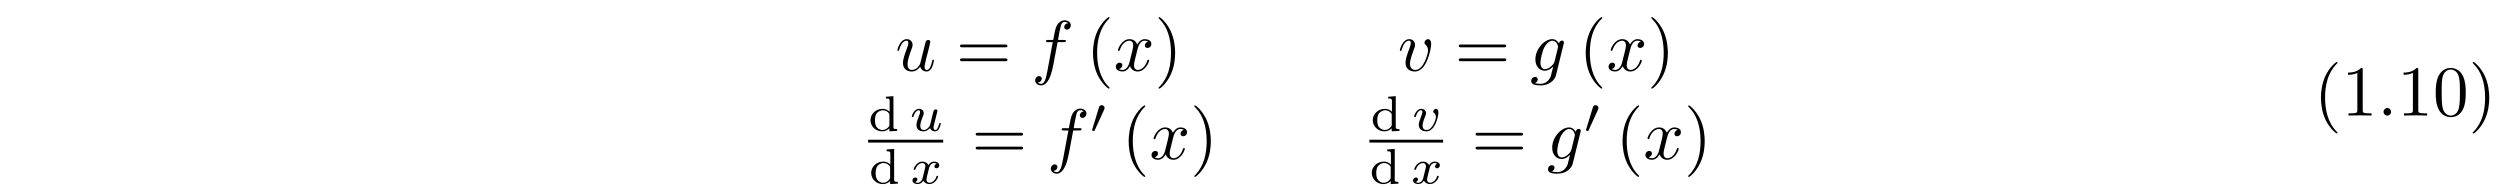
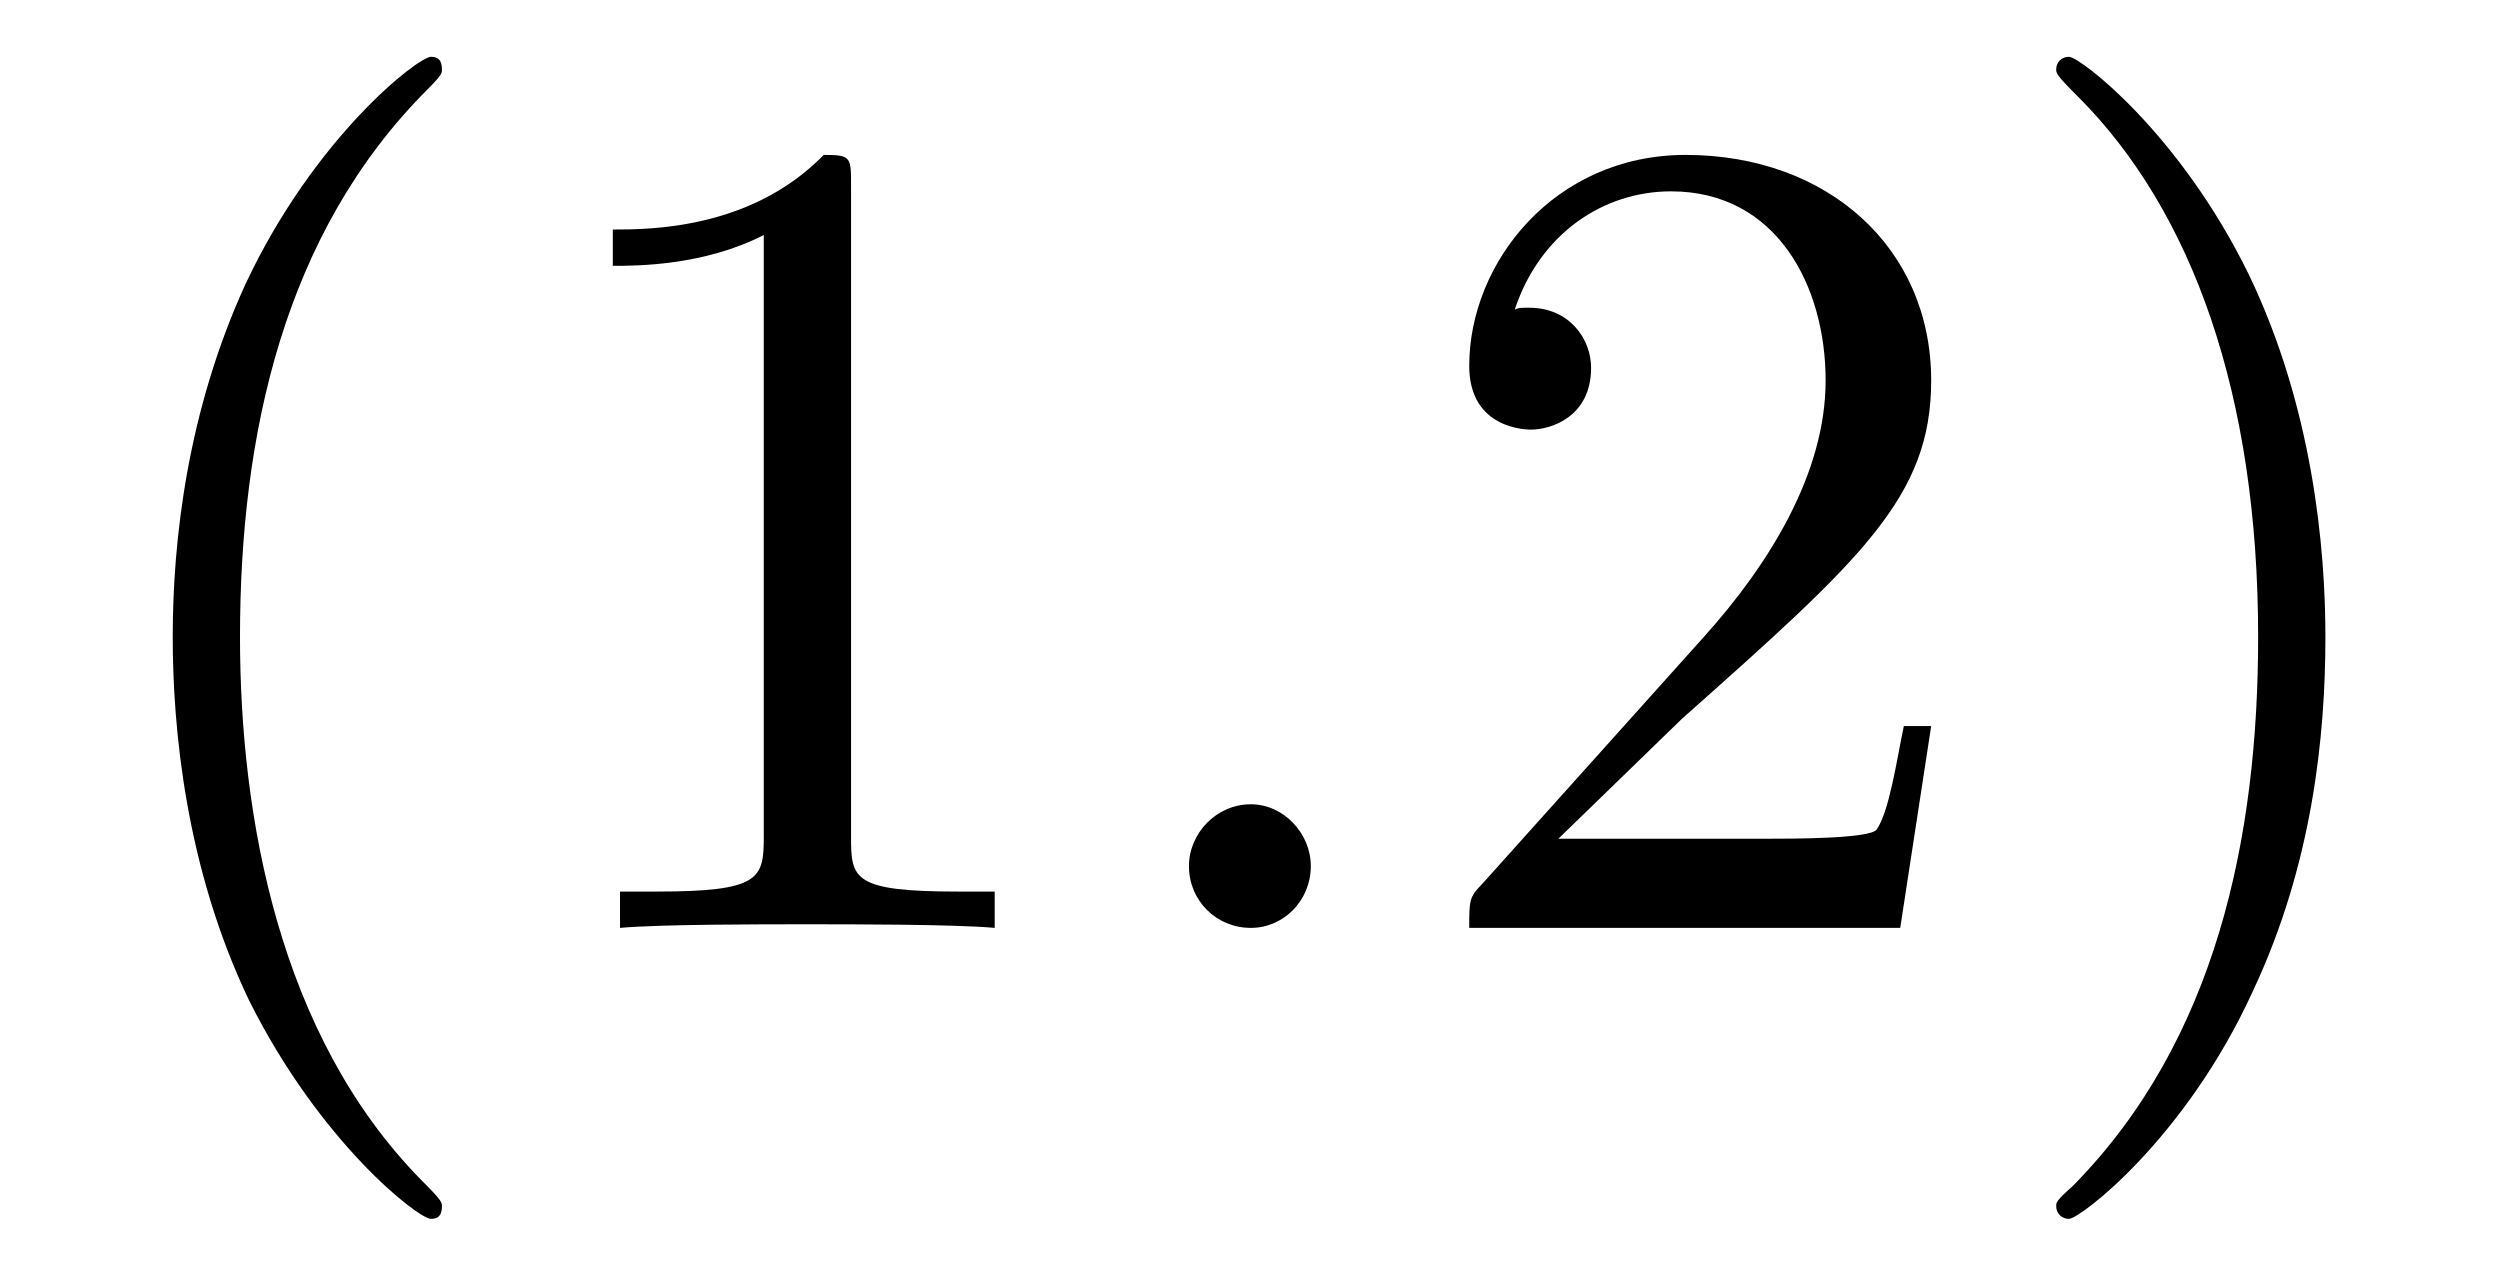
- <svg xmlns="http://www.w3.org/2000/svg" xmlns:xlink="http://www.w3.org/1999/xlink" width="348.696pt" height="26.265pt" viewBox="0 0 348.696 26.265" version="1.2">
+ <svg xmlns="http://www.w3.org/2000/svg" xmlns:xlink="http://www.w3.org/1999/xlink" viewBox="0 0 21.479 10.963" version="1.2">
  <defs>
    <g>
      <symbol overflow="visible" id="glyph0-0">
        <path style="stroke:none;" d="" />
      </symbol>
      <symbol overflow="visible" id="glyph0-1">
-         <path style="stroke:none;" d="M 5.406 -1.422 C 5.406 -1.531 5.328 -1.531 5.297 -1.531 C 5.188 -1.531 5.188 -1.484 5.156 -1.344 C 5.016 -0.781 4.828 -0.109 4.406 -0.109 C 4.203 -0.109 4.094 -0.234 4.094 -0.562 C 4.094 -0.781 4.219 -1.25 4.297 -1.609 L 4.578 -2.688 C 4.609 -2.828 4.703 -3.203 4.75 -3.359 C 4.797 -3.594 4.891 -3.969 4.891 -4.031 C 4.891 -4.203 4.75 -4.297 4.609 -4.297 C 4.562 -4.297 4.297 -4.281 4.219 -3.953 L 3.469 -0.953 C 3.453 -0.906 3.062 -0.109 2.328 -0.109 C 1.812 -0.109 1.719 -0.562 1.719 -0.922 C 1.719 -1.484 2 -2.266 2.25 -2.953 C 2.375 -3.266 2.422 -3.406 2.422 -3.594 C 2.422 -4.031 2.109 -4.406 1.609 -4.406 C 0.656 -4.406 0.297 -2.953 0.297 -2.875 C 0.297 -2.766 0.406 -2.766 0.406 -2.766 C 0.516 -2.766 0.516 -2.797 0.562 -2.953 C 0.812 -3.812 1.203 -4.188 1.578 -4.188 C 1.672 -4.188 1.828 -4.172 1.828 -3.859 C 1.828 -3.625 1.719 -3.328 1.656 -3.188 C 1.281 -2.188 1.078 -1.578 1.078 -1.094 C 1.078 -0.141 1.766 0.109 2.297 0.109 C 2.953 0.109 3.312 -0.344 3.484 -0.562 C 3.594 -0.156 3.953 0.109 4.375 0.109 C 4.719 0.109 4.953 -0.125 5.109 -0.438 C 5.281 -0.797 5.406 -1.422 5.406 -1.422 Z M 5.406 -1.422 " />
+         <path style="stroke:none;" d="M 3.297 2.391 C 3.297 2.359 3.297 2.344 3.125 2.172 C 1.891 0.922 1.562 -0.969 1.562 -2.5 C 1.562 -4.234 1.938 -5.969 3.172 -7.203 C 3.297 -7.328 3.297 -7.344 3.297 -7.375 C 3.297 -7.453 3.266 -7.484 3.203 -7.484 C 3.094 -7.484 2.203 -6.797 1.609 -5.531 C 1.109 -4.438 0.984 -3.328 0.984 -2.5 C 0.984 -1.719 1.094 -0.516 1.641 0.625 C 2.25 1.844 3.094 2.5 3.203 2.5 C 3.266 2.5 3.297 2.469 3.297 2.391 Z M 3.297 2.391 " />
      </symbol>
      <symbol overflow="visible" id="glyph0-2">
-         <path style="stroke:none;" d="M 5.5 -6.344 C 5.5 -6.797 5.047 -7.031 4.641 -7.031 C 4.297 -7.031 3.672 -6.844 3.375 -5.859 C 3.312 -5.656 3.281 -5.547 3.047 -4.297 L 2.359 -4.297 C 2.156 -4.297 2.047 -4.297 2.047 -4.109 C 2.047 -3.984 2.141 -3.984 2.328 -3.984 L 2.984 -3.984 L 2.25 -0.047 C 2.062 0.922 1.891 1.828 1.375 1.828 C 1.328 1.828 1.094 1.828 0.891 1.641 C 1.359 1.609 1.453 1.25 1.453 1.109 C 1.453 0.875 1.266 0.75 1.078 0.75 C 0.812 0.75 0.531 0.984 0.531 1.359 C 0.531 1.797 0.969 2.047 1.375 2.047 C 1.922 2.047 2.328 1.453 2.5 1.078 C 2.828 0.453 3.047 -0.75 3.062 -0.828 L 3.656 -3.984 L 4.516 -3.984 C 4.719 -3.984 4.812 -3.984 4.812 -4.188 C 4.812 -4.297 4.719 -4.297 4.547 -4.297 L 3.719 -4.297 C 3.828 -4.875 3.812 -4.859 3.922 -5.438 C 3.969 -5.641 4.109 -6.344 4.172 -6.469 C 4.25 -6.656 4.422 -6.812 4.641 -6.812 C 4.672 -6.812 4.938 -6.812 5.125 -6.625 C 4.688 -6.594 4.578 -6.234 4.578 -6.094 C 4.578 -5.859 4.766 -5.734 4.953 -5.734 C 5.219 -5.734 5.5 -5.969 5.5 -6.344 Z M 5.5 -6.344 " />
+         <path style="stroke:none;" d="M 4.172 0 L 4.172 -0.312 L 3.859 -0.312 C 2.953 -0.312 2.938 -0.422 2.938 -0.781 L 2.938 -6.375 C 2.938 -6.625 2.938 -6.641 2.703 -6.641 C 2.078 -6 1.203 -6 0.891 -6 L 0.891 -5.688 C 1.094 -5.688 1.672 -5.688 2.188 -5.953 L 2.188 -0.781 C 2.188 -0.422 2.156 -0.312 1.266 -0.312 L 0.953 -0.312 L 0.953 0 C 1.297 -0.031 2.156 -0.031 2.562 -0.031 C 2.953 -0.031 3.828 -0.031 4.172 0 Z M 4.172 0 " />
      </symbol>
      <symbol overflow="visible" id="glyph0-3">
-         <path style="stroke:none;" d="M 4.938 -1.422 C 4.938 -1.531 4.859 -1.531 4.828 -1.531 C 4.734 -1.531 4.719 -1.484 4.688 -1.422 C 4.359 -0.344 3.688 -0.109 3.375 -0.109 C 2.984 -0.109 2.828 -0.422 2.828 -0.766 C 2.828 -0.984 2.875 -1.203 2.984 -1.641 L 3.328 -3.016 C 3.391 -3.266 3.625 -4.188 4.312 -4.188 C 4.359 -4.188 4.609 -4.188 4.812 -4.062 C 4.531 -4 4.344 -3.766 4.344 -3.516 C 4.344 -3.359 4.453 -3.172 4.719 -3.172 C 4.938 -3.172 5.25 -3.344 5.25 -3.75 C 5.25 -4.266 4.672 -4.406 4.328 -4.406 C 3.75 -4.406 3.406 -3.875 3.281 -3.656 C 3.031 -4.312 2.5 -4.406 2.203 -4.406 C 1.172 -4.406 0.594 -3.125 0.594 -2.875 C 0.594 -2.766 0.719 -2.766 0.719 -2.766 C 0.797 -2.766 0.828 -2.797 0.844 -2.875 C 1.188 -3.938 1.844 -4.188 2.188 -4.188 C 2.375 -4.188 2.719 -4.094 2.719 -3.516 C 2.719 -3.203 2.547 -2.547 2.188 -1.141 C 2.031 -0.531 1.672 -0.109 1.234 -0.109 C 1.172 -0.109 0.953 -0.109 0.734 -0.234 C 0.984 -0.297 1.203 -0.5 1.203 -0.781 C 1.203 -1.047 0.984 -1.125 0.844 -1.125 C 0.531 -1.125 0.297 -0.875 0.297 -0.547 C 0.297 -0.094 0.781 0.109 1.219 0.109 C 1.891 0.109 2.25 -0.594 2.266 -0.641 C 2.391 -0.281 2.75 0.109 3.344 0.109 C 4.375 0.109 4.938 -1.172 4.938 -1.422 Z M 4.938 -1.422 " />
+         <path style="stroke:none;" d="M 4.469 -1.734 L 4.234 -1.734 C 4.172 -1.438 4.109 -1 4 -0.844 C 3.938 -0.766 3.281 -0.766 3.062 -0.766 L 1.266 -0.766 L 2.328 -1.797 C 3.875 -3.172 4.469 -3.703 4.469 -4.703 C 4.469 -5.844 3.578 -6.641 2.359 -6.641 C 1.234 -6.641 0.5 -5.719 0.5 -4.828 C 0.5 -4.281 1 -4.281 1.031 -4.281 C 1.203 -4.281 1.547 -4.391 1.547 -4.812 C 1.547 -5.062 1.359 -5.328 1.016 -5.328 C 0.938 -5.328 0.922 -5.328 0.891 -5.312 C 1.109 -5.969 1.656 -6.328 2.234 -6.328 C 3.141 -6.328 3.562 -5.516 3.562 -4.703 C 3.562 -3.906 3.078 -3.125 2.516 -2.5 L 0.609 -0.375 C 0.5 -0.266 0.5 -0.234 0.5 0 L 4.203 0 Z M 4.469 -1.734 " />
      </symbol>
      <symbol overflow="visible" id="glyph0-4">
-         <path style="stroke:none;" d="M 4.672 -3.703 C 4.672 -4.25 4.406 -4.406 4.234 -4.406 C 3.984 -4.406 3.734 -4.141 3.734 -3.922 C 3.734 -3.797 3.781 -3.734 3.891 -3.625 C 4.109 -3.422 4.234 -3.172 4.234 -2.812 C 4.234 -2.391 3.625 -0.109 2.469 -0.109 C 1.953 -0.109 1.719 -0.453 1.719 -0.984 C 1.719 -1.531 2 -2.266 2.297 -3.094 C 2.375 -3.266 2.422 -3.406 2.422 -3.594 C 2.422 -4.031 2.109 -4.406 1.609 -4.406 C 0.672 -4.406 0.297 -2.953 0.297 -2.875 C 0.297 -2.766 0.406 -2.766 0.406 -2.766 C 0.516 -2.766 0.516 -2.797 0.562 -2.953 C 0.859 -3.953 1.281 -4.188 1.578 -4.188 C 1.656 -4.188 1.828 -4.188 1.828 -3.875 C 1.828 -3.625 1.719 -3.344 1.656 -3.172 C 1.219 -2.016 1.094 -1.562 1.094 -1.125 C 1.094 -0.047 1.969 0.109 2.422 0.109 C 4.094 0.109 4.672 -3.188 4.672 -3.703 Z M 4.672 -3.703 " />
-       </symbol>
-       <symbol overflow="visible" id="glyph0-5">
-         <path style="stroke:none;" d="M 3.594 0.672 L 4.688 -3.766 C 4.703 -3.812 4.719 -3.875 4.719 -3.938 C 4.719 -4.109 4.609 -4.203 4.438 -4.203 C 4.344 -4.203 4.062 -4.141 4.031 -3.781 C 3.844 -4.141 3.5 -4.406 3.094 -4.406 C 1.969 -4.406 0.734 -3.016 0.734 -1.578 C 0.734 -0.594 1.328 0 2.047 0 C 2.641 0 3.109 -0.469 3.203 -0.578 L 3.219 -0.562 L 2.891 0.75 C 2.844 0.844 2.516 1.828 1.453 1.828 C 1.266 1.828 0.938 1.812 0.656 1.719 C 0.953 1.641 1.062 1.375 1.062 1.203 C 1.062 1.047 0.953 0.859 0.688 0.859 C 0.469 0.859 0.156 1.031 0.156 1.438 C 0.156 1.844 0.516 2.047 1.469 2.047 C 2.719 2.047 3.438 1.266 3.594 0.672 Z M 3.875 -3.188 L 3.406 -1.281 C 3.344 -1.016 3.109 -0.766 2.891 -0.578 C 2.688 -0.406 2.375 -0.219 2.078 -0.219 C 1.578 -0.219 1.438 -0.734 1.438 -1.141 C 1.438 -1.609 1.719 -2.797 2 -3.297 C 2.266 -3.781 2.688 -4.188 3.109 -4.188 C 3.766 -4.188 3.906 -3.375 3.906 -3.328 C 3.906 -3.281 3.891 -3.219 3.875 -3.188 Z M 3.875 -3.188 " />
+         <path style="stroke:none;" d="M 2.875 -2.5 C 2.875 -3.266 2.766 -4.469 2.219 -5.609 C 1.625 -6.828 0.766 -7.484 0.672 -7.484 C 0.609 -7.484 0.562 -7.438 0.562 -7.375 C 0.562 -7.344 0.562 -7.328 0.75 -7.141 C 1.734 -6.156 2.297 -4.578 2.297 -2.5 C 2.297 -0.781 1.938 0.969 0.703 2.219 C 0.562 2.344 0.562 2.359 0.562 2.391 C 0.562 2.453 0.609 2.5 0.672 2.5 C 0.766 2.5 1.672 1.812 2.25 0.547 C 2.766 -0.547 2.875 -1.656 2.875 -2.5 Z M 2.875 -2.5 " />
      </symbol>
      <symbol overflow="visible" id="glyph1-0">
        <path style="stroke:none;" d="" />
      </symbol>
      <symbol overflow="visible" id="glyph1-1">
-         <path style="stroke:none;" d="M 7.188 -3.453 C 7.188 -3.656 7 -3.656 6.859 -3.656 L 0.891 -3.656 C 0.75 -3.656 0.562 -3.656 0.562 -3.453 C 0.562 -3.266 0.75 -3.266 0.891 -3.266 L 6.844 -3.266 C 7 -3.266 7.188 -3.266 7.188 -3.453 Z M 7.188 -1.531 C 7.188 -1.719 7 -1.719 6.844 -1.719 L 0.891 -1.719 C 0.75 -1.719 0.562 -1.719 0.562 -1.531 C 0.562 -1.328 0.75 -1.328 0.891 -1.328 L 6.859 -1.328 C 7 -1.328 7.188 -1.328 7.188 -1.531 Z M 7.188 -1.531 " />
-       </symbol>
-       <symbol overflow="visible" id="glyph1-2">
-         <path style="stroke:none;" d="M 3.297 2.391 C 3.297 2.359 3.297 2.344 3.125 2.172 C 1.891 0.922 1.562 -0.969 1.562 -2.5 C 1.562 -4.234 1.938 -5.969 3.172 -7.203 C 3.297 -7.328 3.297 -7.344 3.297 -7.375 C 3.297 -7.453 3.266 -7.484 3.203 -7.484 C 3.094 -7.484 2.203 -6.797 1.609 -5.531 C 1.109 -4.438 0.984 -3.328 0.984 -2.5 C 0.984 -1.719 1.094 -0.516 1.641 0.625 C 2.25 1.844 3.094 2.5 3.203 2.5 C 3.266 2.5 3.297 2.469 3.297 2.391 Z M 3.297 2.391 " />
-       </symbol>
-       <symbol overflow="visible" id="glyph1-3">
-         <path style="stroke:none;" d="M 2.875 -2.5 C 2.875 -3.266 2.766 -4.469 2.219 -5.609 C 1.625 -6.828 0.766 -7.484 0.672 -7.484 C 0.609 -7.484 0.562 -7.438 0.562 -7.375 C 0.562 -7.344 0.562 -7.328 0.75 -7.141 C 1.734 -6.156 2.297 -4.578 2.297 -2.5 C 2.297 -0.781 1.938 0.969 0.703 2.219 C 0.562 2.344 0.562 2.359 0.562 2.391 C 0.562 2.453 0.609 2.5 0.672 2.5 C 0.766 2.5 1.672 1.812 2.25 0.547 C 2.766 -0.547 2.875 -1.656 2.875 -2.5 Z M 2.875 -2.5 " />
-       </symbol>
-       <symbol overflow="visible" id="glyph1-4">
-         <path style="stroke:none;" d="M 4.172 0 L 4.172 -0.312 L 3.859 -0.312 C 2.953 -0.312 2.938 -0.422 2.938 -0.781 L 2.938 -6.375 C 2.938 -6.625 2.938 -6.641 2.703 -6.641 C 2.078 -6 1.203 -6 0.891 -6 L 0.891 -5.688 C 1.094 -5.688 1.672 -5.688 2.188 -5.953 L 2.188 -0.781 C 2.188 -0.422 2.156 -0.312 1.266 -0.312 L 0.953 -0.312 L 0.953 0 C 1.297 -0.031 2.156 -0.031 2.562 -0.031 C 2.953 -0.031 3.828 -0.031 4.172 0 Z M 4.172 0 " />
-       </symbol>
-       <symbol overflow="visible" id="glyph1-5">
        <path style="stroke:none;" d="M 1.906 -0.531 C 1.906 -0.812 1.672 -1.062 1.391 -1.062 C 1.094 -1.062 0.859 -0.812 0.859 -0.531 C 0.859 -0.234 1.094 0 1.391 0 C 1.672 0 1.906 -0.234 1.906 -0.531 Z M 1.906 -0.531 " />
      </symbol>
-       <symbol overflow="visible" id="glyph1-6">
-         <path style="stroke:none;" d="M 4.578 -3.188 C 4.578 -3.984 4.531 -4.781 4.188 -5.516 C 3.734 -6.484 2.906 -6.641 2.5 -6.641 C 1.891 -6.641 1.172 -6.375 0.75 -5.453 C 0.438 -4.766 0.391 -3.984 0.391 -3.188 C 0.391 -2.438 0.422 -1.547 0.844 -0.781 C 1.266 0.016 2 0.219 2.484 0.219 C 3.016 0.219 3.781 0.016 4.219 -0.938 C 4.531 -1.625 4.578 -2.406 4.578 -3.188 Z M 3.766 -3.312 C 3.766 -2.562 3.766 -1.891 3.656 -1.25 C 3.5 -0.297 2.938 0 2.484 0 C 2.094 0 1.5 -0.25 1.328 -1.203 C 1.219 -1.797 1.219 -2.719 1.219 -3.312 C 1.219 -3.953 1.219 -4.609 1.297 -5.141 C 1.484 -6.328 2.234 -6.422 2.484 -6.422 C 2.812 -6.422 3.469 -6.234 3.656 -5.25 C 3.766 -4.688 3.766 -3.938 3.766 -3.312 Z M 3.766 -3.312 " />
-       </symbol>
-       <symbol overflow="visible" id="glyph2-0">
-         <path style="stroke:none;" d="" />
-       </symbol>
-       <symbol overflow="visible" id="glyph2-1">
-         <path style="stroke:none;" d="M 4.047 0 L 4.047 -0.25 C 3.578 -0.25 3.531 -0.297 3.531 -0.641 L 3.531 -4.844 L 2.484 -4.766 L 2.484 -4.516 C 2.953 -4.516 3 -4.453 3 -4.125 L 3 -2.672 C 2.75 -2.922 2.406 -3.078 2.031 -3.078 C 1.094 -3.078 0.328 -2.375 0.328 -1.5 C 0.328 -0.625 1.062 0.062 1.938 0.062 C 2.516 0.062 2.859 -0.234 2.969 -0.359 L 2.969 0.062 Z M 2.969 -0.734 C 2.797 -0.406 2.438 -0.125 1.984 -0.125 C 1.594 -0.125 1.312 -0.359 1.172 -0.562 C 1.031 -0.766 0.953 -1.047 0.953 -1.484 C 0.953 -1.656 0.953 -2.172 1.234 -2.5 C 1.516 -2.812 1.859 -2.875 2.062 -2.875 C 2.391 -2.875 2.703 -2.719 2.891 -2.469 C 2.969 -2.359 2.969 -2.359 2.969 -2.219 Z M 2.969 -0.734 " />
-       </symbol>
-       <symbol overflow="visible" id="glyph3-0">
-         <path style="stroke:none;" d="" />
-       </symbol>
-       <symbol overflow="visible" id="glyph3-1">
-         <path style="stroke:none;" d="M 4.375 -1 C 4.375 -1.094 4.281 -1.094 4.266 -1.094 C 4.156 -1.094 4.156 -1.062 4.109 -0.875 C 4.016 -0.547 3.891 -0.125 3.594 -0.125 C 3.422 -0.125 3.359 -0.281 3.359 -0.469 C 3.359 -0.578 3.422 -0.844 3.469 -1.016 L 3.781 -2.266 C 3.828 -2.438 3.906 -2.75 3.906 -2.781 C 3.906 -2.922 3.797 -3 3.672 -3 C 3.422 -3 3.359 -2.797 3.312 -2.578 L 2.953 -1.125 C 2.906 -0.984 2.844 -0.719 2.844 -0.719 C 2.703 -0.5 2.422 -0.125 2 -0.125 C 1.516 -0.125 1.516 -0.578 1.516 -0.703 C 1.516 -1.109 1.703 -1.609 1.906 -2.125 C 1.953 -2.266 2 -2.359 2 -2.469 C 2 -2.844 1.688 -3.078 1.344 -3.078 C 0.641 -3.078 0.328 -2.125 0.328 -2 C 0.328 -1.922 0.422 -1.922 0.453 -1.922 C 0.547 -1.922 0.547 -1.953 0.578 -2.031 C 0.734 -2.594 1.047 -2.875 1.312 -2.875 C 1.438 -2.875 1.484 -2.797 1.484 -2.641 C 1.484 -2.469 1.438 -2.328 1.359 -2.172 C 0.984 -1.203 0.984 -1 0.984 -0.812 C 0.984 -0.703 0.984 -0.375 1.25 -0.156 C 1.453 0.016 1.719 0.062 1.969 0.062 C 2.406 0.062 2.641 -0.172 2.875 -0.391 C 3.031 0.062 3.484 0.062 3.578 0.062 C 3.812 0.062 4 -0.062 4.125 -0.297 C 4.281 -0.578 4.375 -0.969 4.375 -1 Z M 4.375 -1 " />
-       </symbol>
-       <symbol overflow="visible" id="glyph3-2">
-         <path style="stroke:none;" d="M 3.906 -1 C 3.906 -1.094 3.812 -1.094 3.797 -1.094 C 3.688 -1.094 3.688 -1.047 3.656 -0.969 C 3.516 -0.484 3.094 -0.125 2.703 -0.125 C 2.422 -0.125 2.281 -0.312 2.281 -0.578 C 2.281 -0.766 2.453 -1.391 2.641 -2.172 C 2.781 -2.703 3.094 -2.875 3.328 -2.875 C 3.328 -2.875 3.547 -2.875 3.703 -2.781 C 3.484 -2.719 3.391 -2.516 3.391 -2.391 C 3.391 -2.25 3.516 -2.141 3.672 -2.141 C 3.828 -2.141 4.062 -2.266 4.062 -2.562 C 4.062 -2.953 3.609 -3.078 3.344 -3.078 C 2.984 -3.078 2.703 -2.844 2.562 -2.578 C 2.438 -2.859 2.109 -3.078 1.719 -3.078 C 0.938 -3.078 0.5 -2.219 0.5 -2 C 0.5 -1.922 0.594 -1.922 0.609 -1.922 C 0.703 -1.922 0.703 -1.938 0.75 -2.031 C 0.922 -2.578 1.359 -2.875 1.703 -2.875 C 1.938 -2.875 2.125 -2.75 2.125 -2.422 C 2.125 -2.281 2.031 -1.938 1.969 -1.688 L 1.734 -0.734 C 1.672 -0.5 1.438 -0.125 1.078 -0.125 C 1.062 -0.125 0.844 -0.125 0.703 -0.219 C 0.984 -0.312 1.016 -0.562 1.016 -0.609 C 1.016 -0.766 0.891 -0.859 0.734 -0.859 C 0.531 -0.859 0.328 -0.703 0.328 -0.438 C 0.328 -0.094 0.719 0.062 1.062 0.062 C 1.391 0.062 1.672 -0.125 1.844 -0.422 C 2.016 -0.062 2.391 0.062 2.672 0.062 C 3.484 0.062 3.906 -0.797 3.906 -1 Z M 3.906 -1 " />
-       </symbol>
-       <symbol overflow="visible" id="glyph3-3">
-         <path style="stroke:none;" d="M 3.719 -2.531 C 3.719 -3.078 3.391 -3.078 3.375 -3.078 C 3.188 -3.078 3 -2.891 3 -2.703 C 3 -2.594 3.062 -2.531 3.109 -2.5 C 3.234 -2.391 3.375 -2.219 3.375 -1.938 C 3.375 -1.625 2.906 -0.125 2.078 -0.125 C 1.516 -0.125 1.516 -0.625 1.516 -0.75 C 1.516 -1.062 1.641 -1.453 1.906 -2.109 C 1.953 -2.25 2 -2.359 2 -2.469 C 2 -2.844 1.688 -3.078 1.344 -3.078 C 0.641 -3.078 0.328 -2.125 0.328 -2 C 0.328 -1.922 0.422 -1.922 0.453 -1.922 C 0.547 -1.922 0.547 -1.953 0.578 -2.031 C 0.734 -2.594 1.031 -2.875 1.312 -2.875 C 1.438 -2.875 1.484 -2.797 1.484 -2.641 C 1.484 -2.469 1.438 -2.328 1.359 -2.172 C 1.062 -1.391 0.984 -1.094 0.984 -0.844 C 0.984 -0.156 1.531 0.062 2.062 0.062 C 3.234 0.062 3.719 -1.953 3.719 -2.531 Z M 3.719 -2.531 " />
-       </symbol>
-       <symbol overflow="visible" id="glyph4-0">
-         <path style="stroke:none;" d="" />
-       </symbol>
-       <symbol overflow="visible" id="glyph4-1">
-         <path style="stroke:none;" d="M 2.078 -3.516 C 2.078 -3.734 1.891 -3.891 1.672 -3.891 C 1.391 -3.891 1.328 -3.672 1.297 -3.578 L 0.375 -0.562 L 0.328 -0.438 C 0.328 -0.359 0.547 -0.281 0.609 -0.281 C 0.656 -0.281 0.688 -0.328 0.703 -0.391 L 2.031 -3.297 C 2.062 -3.359 2.078 -3.422 2.078 -3.516 Z M 2.078 -3.516 " />
-       </symbol>
    </g>
+     <clipPath id="clip1">
+       <path d="M 1 0 L 9 0 L 9 10.965 L 1 10.965 Z M 1 0 " />
+     </clipPath>
+     <clipPath id="clip2">
+       <path d="M 12 0 L 20 0 L 20 10.965 L 12 10.965 Z M 12 0 " />
+     </clipPath>
  </defs>
  <g id="surface1">
-     <g style="fill:rgb(0%,0%,0%);fill-opacity:1;">
-       <use xlink:href="#glyph0-1" x="124.866" y="9.865" />
+     <g clip-path="url(#clip1)" clip-rule="nonzero">
+       <g style="fill:rgb(0%,0%,0%);fill-opacity:1;">
+         <use xlink:href="#glyph0-1" x="0.5" y="7.972" />
+         <use xlink:href="#glyph0-2" x="4.374" y="7.972" />
+       </g>
    </g>
    <g style="fill:rgb(0%,0%,0%);fill-opacity:1;">
-       <use xlink:href="#glyph1-1" x="133.337" y="9.865" />
+       <use xlink:href="#glyph1-1" x="9.356" y="7.972" />
    </g>
-     <g style="fill:rgb(0%,0%,0%);fill-opacity:1;">
-       <use xlink:href="#glyph0-2" x="143.853" y="9.865" />
-     </g>
-     <g style="fill:rgb(0%,0%,0%);fill-opacity:1;">
-       <use xlink:href="#glyph1-2" x="151.463" y="9.865" />
-     </g>
-     <g style="fill:rgb(0%,0%,0%);fill-opacity:1;">
-       <use xlink:href="#glyph0-3" x="155.338" y="9.865" />
-     </g>
-     <g style="fill:rgb(0%,0%,0%);fill-opacity:1;">
-       <use xlink:href="#glyph1-3" x="161.032" y="9.865" />
-     </g>
-     <g style="fill:rgb(0%,0%,0%);fill-opacity:1;">
-       <use xlink:href="#glyph0-4" x="194.948" y="9.865" />
-     </g>
-     <g style="fill:rgb(0%,0%,0%);fill-opacity:1;">
-       <use xlink:href="#glyph1-1" x="202.902" y="9.865" />
-     </g>
-     <g style="fill:rgb(0%,0%,0%);fill-opacity:1;">
-       <use xlink:href="#glyph0-5" x="213.418" y="9.865" />
-     </g>
-     <g style="fill:rgb(0%,0%,0%);fill-opacity:1;">
-       <use xlink:href="#glyph1-2" x="220.188" y="9.865" />
-     </g>
-     <g style="fill:rgb(0%,0%,0%);fill-opacity:1;">
-       <use xlink:href="#glyph0-3" x="224.062" y="9.865" />
-     </g>
-     <g style="fill:rgb(0%,0%,0%);fill-opacity:1;">
-       <use xlink:href="#glyph1-3" x="229.756" y="9.865" />
-     </g>
-     <g style="fill:rgb(0%,0%,0%);fill-opacity:1;">
-       <use xlink:href="#glyph2-1" x="121.085" y="18.256" />
-     </g>
-     <g style="fill:rgb(0%,0%,0%);fill-opacity:1;">
-       <use xlink:href="#glyph3-1" x="126.846" y="18.256" />
-     </g>
-     <path style="fill:none;stroke-width:0.398;stroke-linecap:butt;stroke-linejoin:miter;stroke:rgb(0%,0%,0%);stroke-opacity:1;stroke-miterlimit:10;" d="M 0.001 0.001 L 10.47 0.001 " transform="matrix(1,0,0,-1,121.085,19.688)" />
-     <g style="fill:rgb(0%,0%,0%);fill-opacity:1;">
-       <use xlink:href="#glyph2-1" x="121.181" y="25.614" />
-     </g>
-     <g style="fill:rgb(0%,0%,0%);fill-opacity:1;">
-       <use xlink:href="#glyph3-2" x="126.942" y="25.614" />
-     </g>
-     <g style="fill:rgb(0%,0%,0%);fill-opacity:1;">
-       <use xlink:href="#glyph1-1" x="135.519" y="22.178" />
-     </g>
-     <g style="fill:rgb(0%,0%,0%);fill-opacity:1;">
-       <use xlink:href="#glyph0-2" x="146.035" y="22.178" />
-     </g>
-     <g style="fill:rgb(0%,0%,0%);fill-opacity:1;">
-       <use xlink:href="#glyph4-1" x="151.985" y="18.563" />
-     </g>
-     <g style="fill:rgb(0%,0%,0%);fill-opacity:1;">
-       <use xlink:href="#glyph1-2" x="156.44" y="22.178" />
-     </g>
-     <g style="fill:rgb(0%,0%,0%);fill-opacity:1;">
-       <use xlink:href="#glyph0-3" x="160.315" y="22.178" />
-     </g>
-     <g style="fill:rgb(0%,0%,0%);fill-opacity:1;">
-       <use xlink:href="#glyph1-3" x="166.009" y="22.178" />
-     </g>
-     <g style="fill:rgb(0%,0%,0%);fill-opacity:1;">
-       <use xlink:href="#glyph2-1" x="191.145" y="18.256" />
-     </g>
-     <g style="fill:rgb(0%,0%,0%);fill-opacity:1;">
-       <use xlink:href="#glyph3-3" x="196.906" y="18.256" />
-     </g>
-     <path style="fill:none;stroke-width:0.398;stroke-linecap:butt;stroke-linejoin:miter;stroke:rgb(0%,0%,0%);stroke-opacity:1;stroke-miterlimit:10;" d="M -0 0.001 L 10.277 0.001 " transform="matrix(1,0,0,-1,191.004,19.688)" />
-     <g style="fill:rgb(0%,0%,0%);fill-opacity:1;">
-       <use xlink:href="#glyph2-1" x="191.004" y="25.614" />
-     </g>
-     <g style="fill:rgb(0%,0%,0%);fill-opacity:1;">
-       <use xlink:href="#glyph3-2" x="196.765" y="25.614" />
-     </g>
-     <g style="fill:rgb(0%,0%,0%);fill-opacity:1;">
-       <use xlink:href="#glyph1-1" x="205.246" y="22.178" />
-     </g>
-     <g style="fill:rgb(0%,0%,0%);fill-opacity:1;">
-       <use xlink:href="#glyph0-5" x="215.762" y="22.178" />
-     </g>
-     <g style="fill:rgb(0%,0%,0%);fill-opacity:1;">
-       <use xlink:href="#glyph4-1" x="220.871" y="18.563" />
-     </g>
-     <g style="fill:rgb(0%,0%,0%);fill-opacity:1;">
-       <use xlink:href="#glyph1-2" x="225.327" y="22.178" />
-     </g>
-     <g style="fill:rgb(0%,0%,0%);fill-opacity:1;">
-       <use xlink:href="#glyph0-3" x="229.201" y="22.178" />
-     </g>
-     <g style="fill:rgb(0%,0%,0%);fill-opacity:1;">
-       <use xlink:href="#glyph1-3" x="234.895" y="22.178" />
-     </g>
-     <g style="fill:rgb(0%,0%,0%);fill-opacity:1;">
-       <use xlink:href="#glyph1-2" x="322.736" y="16.121" />
-       <use xlink:href="#glyph1-4" x="326.61" y="16.121" />
-       <use xlink:href="#glyph1-5" x="331.592" y="16.121" />
-       <use xlink:href="#glyph1-4" x="334.359" y="16.121" />
-       <use xlink:href="#glyph1-6" x="339.341" y="16.121" />
-       <use xlink:href="#glyph1-3" x="344.322" y="16.121" />
+     <g clip-path="url(#clip2)" clip-rule="nonzero">
+       <g style="fill:rgb(0%,0%,0%);fill-opacity:1;">
+         <use xlink:href="#glyph0-3" x="12.123" y="7.972" />
+         <use xlink:href="#glyph0-4" x="17.104" y="7.972" />
+       </g>
    </g>
  </g>
</svg>
